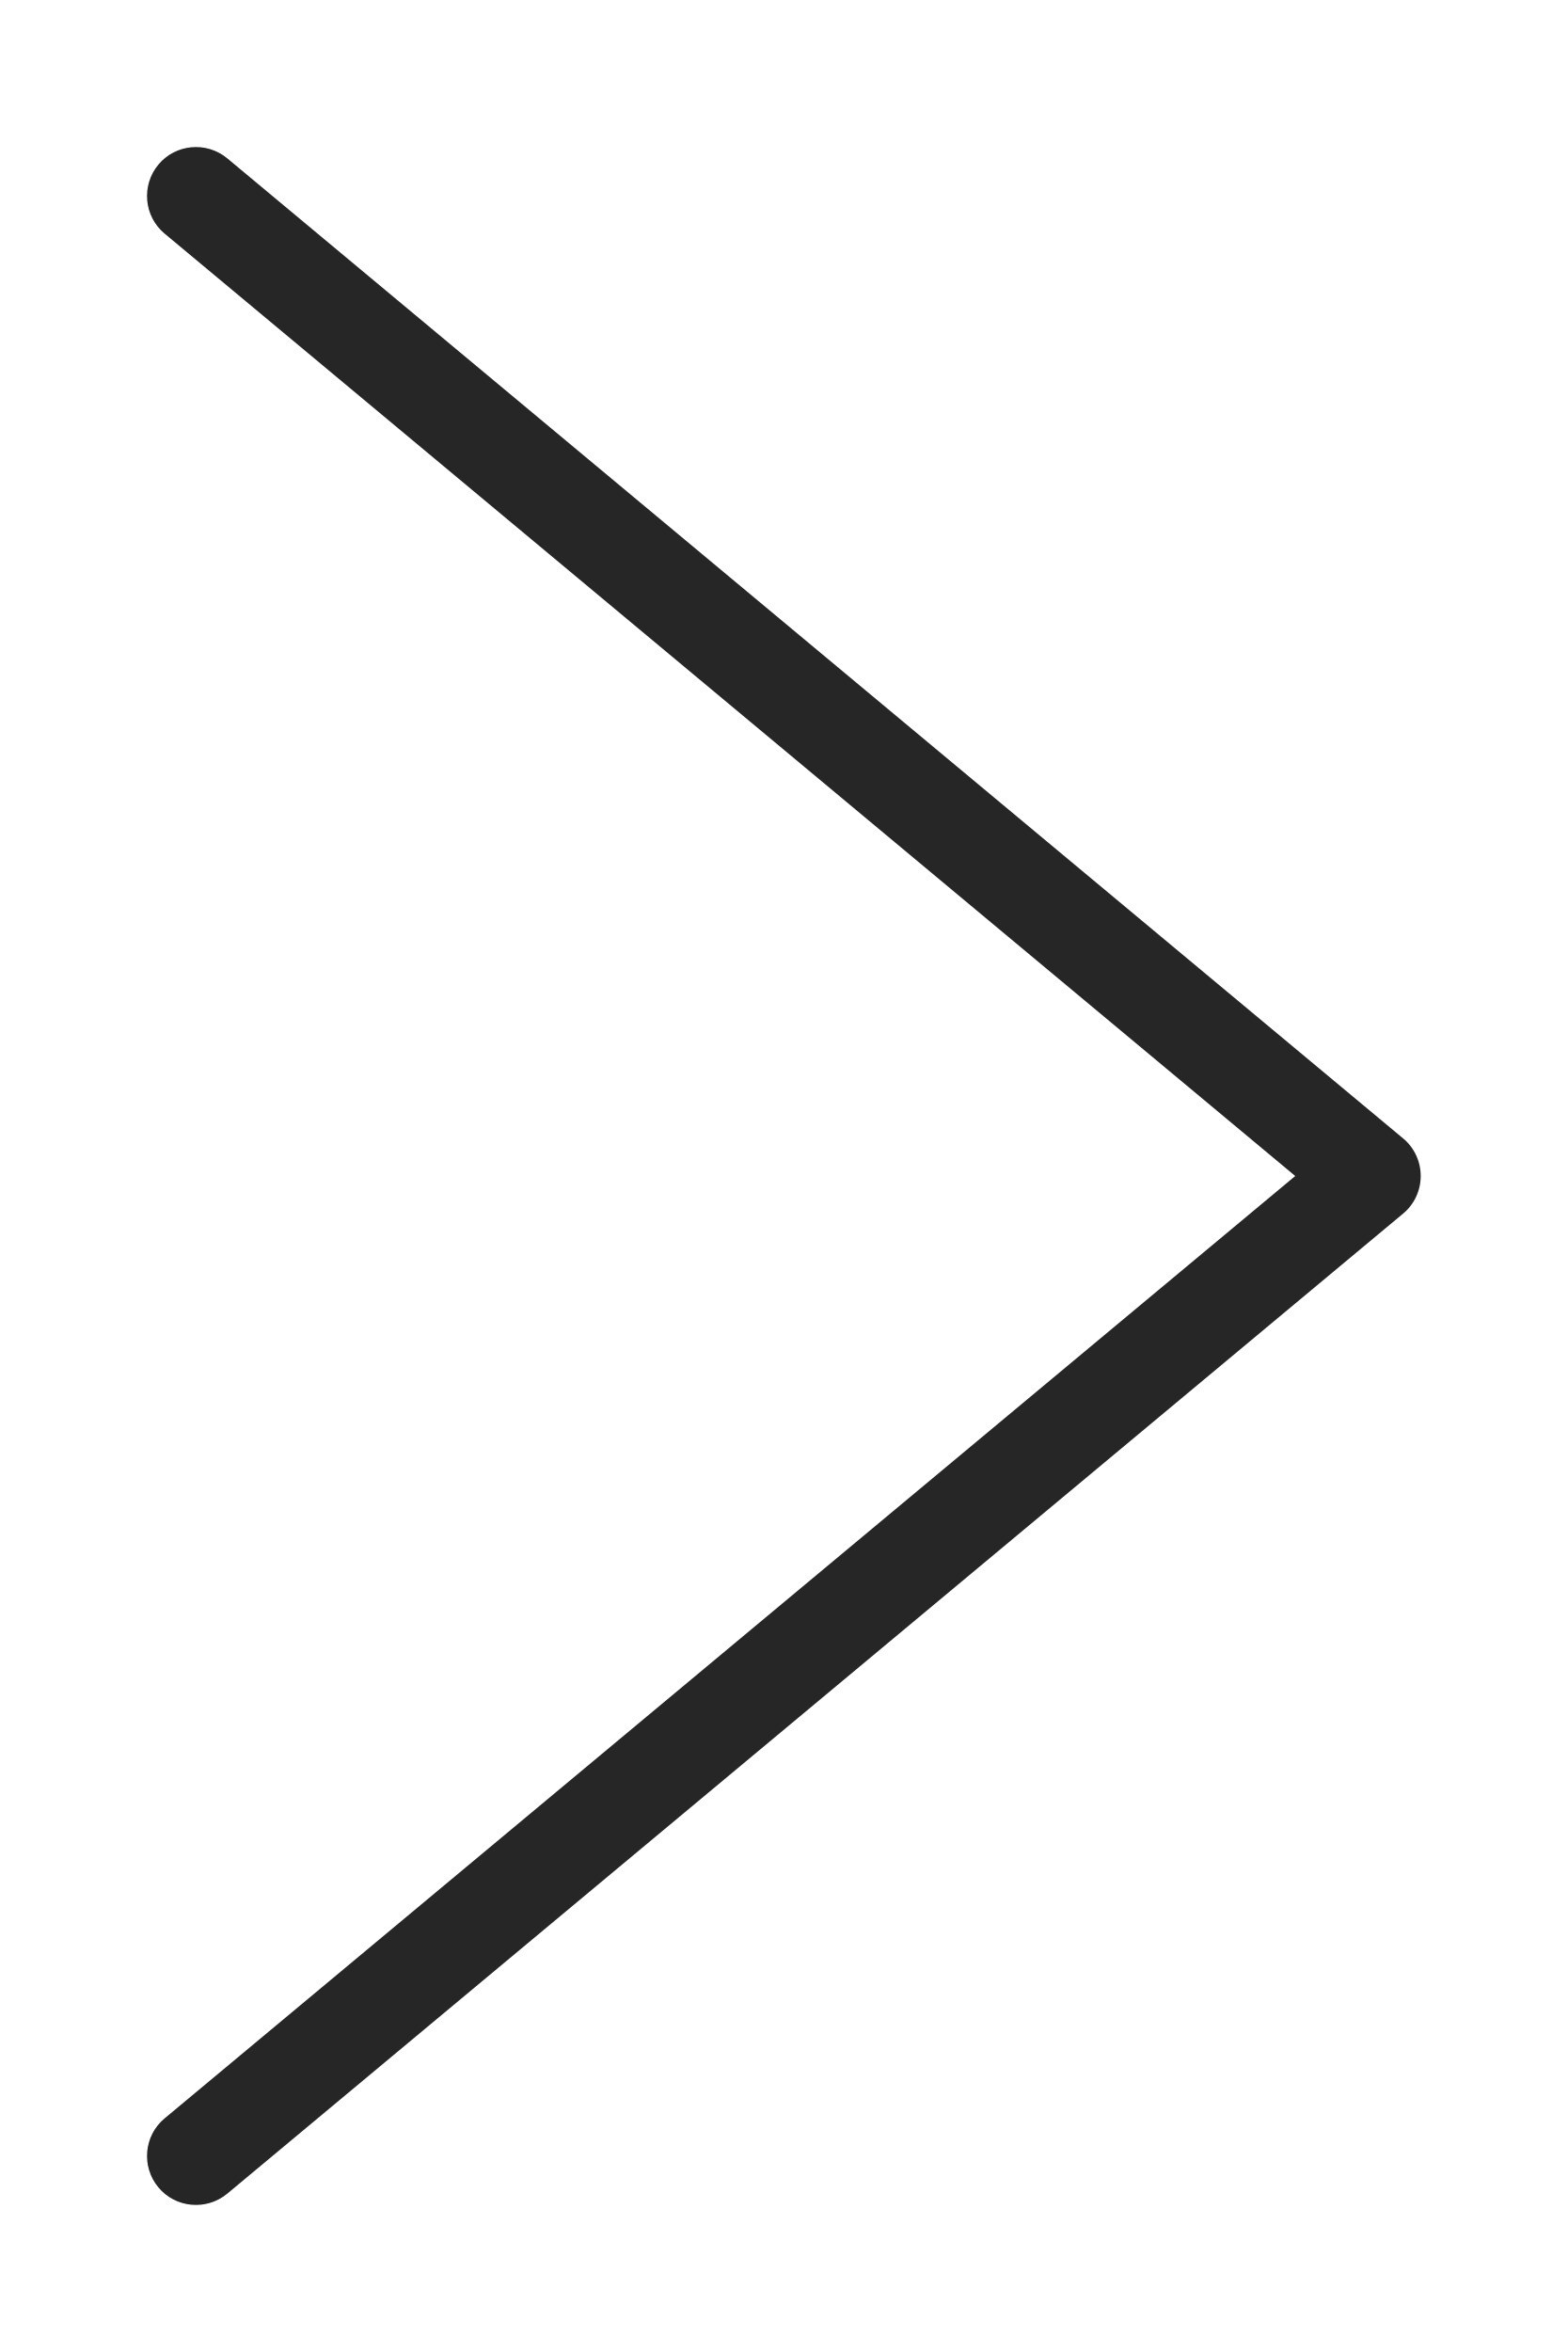
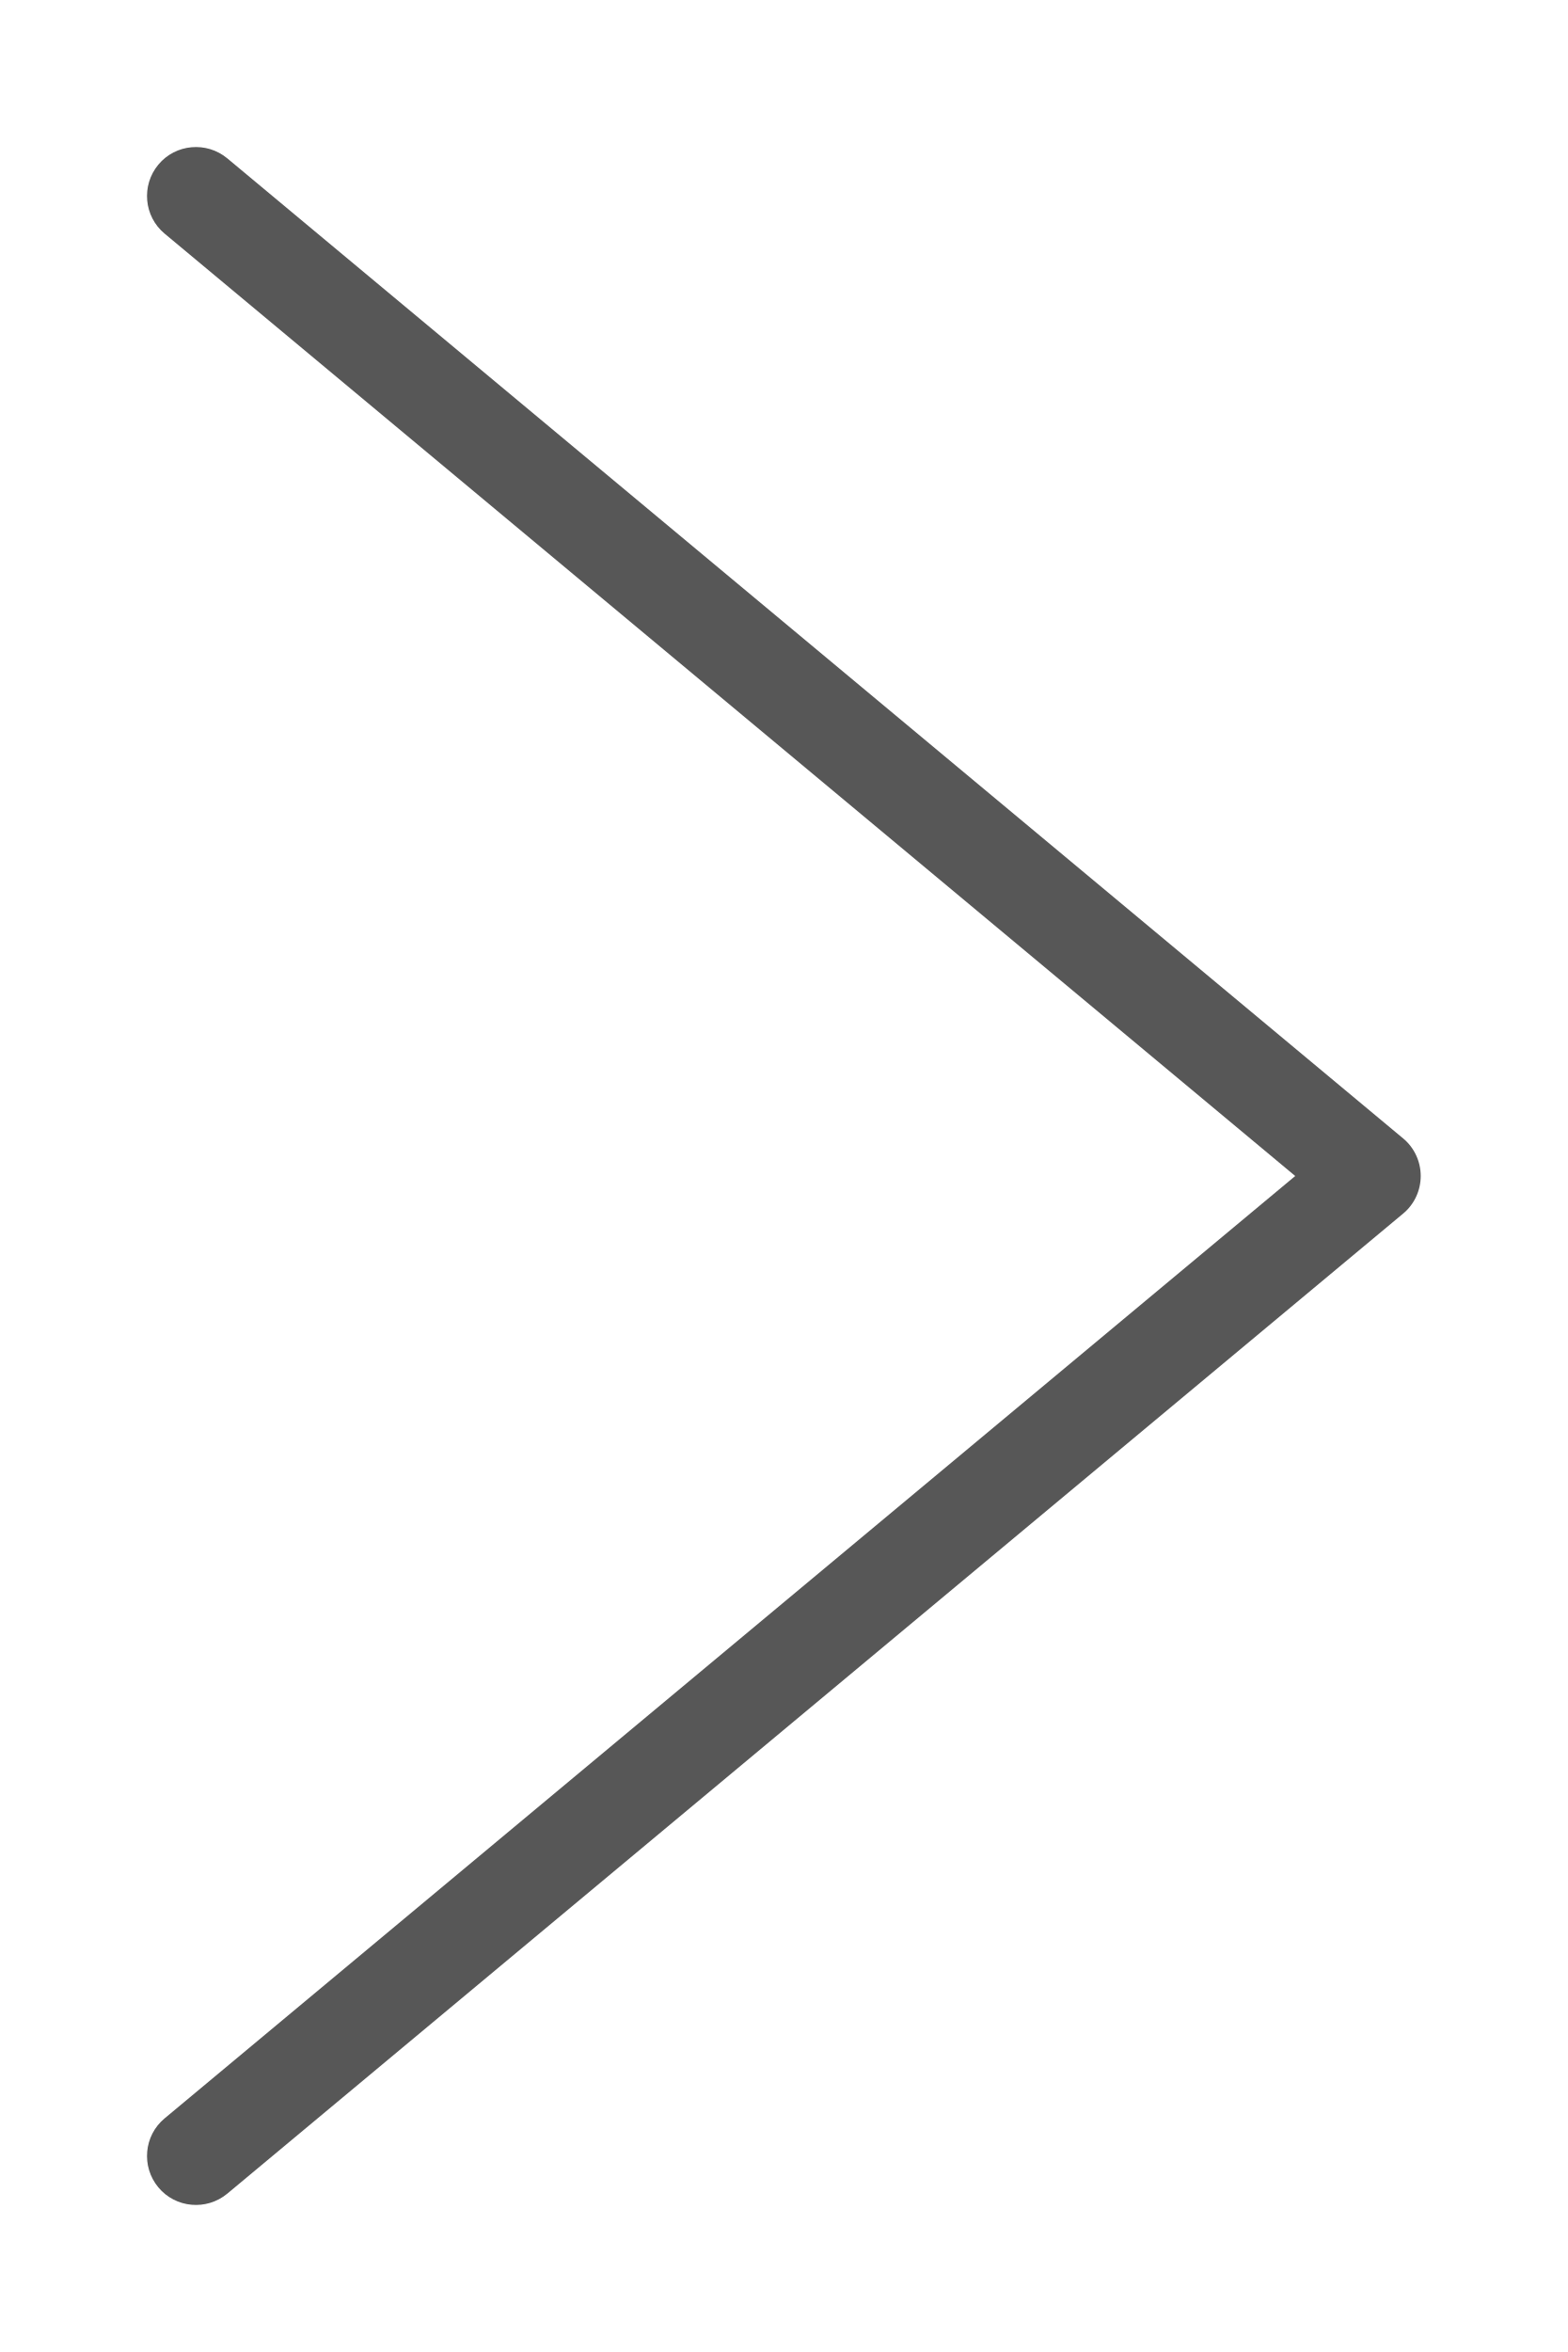
<svg xmlns="http://www.w3.org/2000/svg" xmlns:xlink="http://www.w3.org/1999/xlink" width="8" height="12" viewBox="0 0 8 12" version="1.1">
  <g id="Canvas" transform="translate(-5238 -2656)">
    <g id="noun_715033_cc">
      <g id="Group">
        <g id="Vector">
-           <use xlink:href="#path0_stroke" transform="translate(5239 2657)" fill="#262626" />
+           <use xlink:href="#path0_stroke" transform="translate(5239 2657)" fill="#575757" />
        </g>
      </g>
    </g>
  </g>
  <defs>
    <path id="path0_stroke" d="M -0.16 9.808C -0.266 9.896 -0.28 10.054 -0.192 10.16C -0.104 10.266 0.054 10.28 0.16 10.192L -0.16 9.808ZM 6 5L 6.16 5.192C 6.217 5.145 6.25 5.074 6.25 5C 6.25 4.926 6.217 4.855 6.16 4.808L 6 5ZM 0.16 -0.192C 0.054 -0.28 -0.104 -0.266 -0.192 -0.16C -0.28 -0.054 -0.266 0.104 -0.16 0.192L 0.16 -0.192ZM 0.16 10.192L 6.16 5.192L 5.84 4.808L -0.16 9.808L 0.16 10.192ZM 6.16 4.808L 0.16 -0.192L -0.16 0.192L 5.84 5.192L 6.16 4.808Z" />
  </defs>
</svg>
